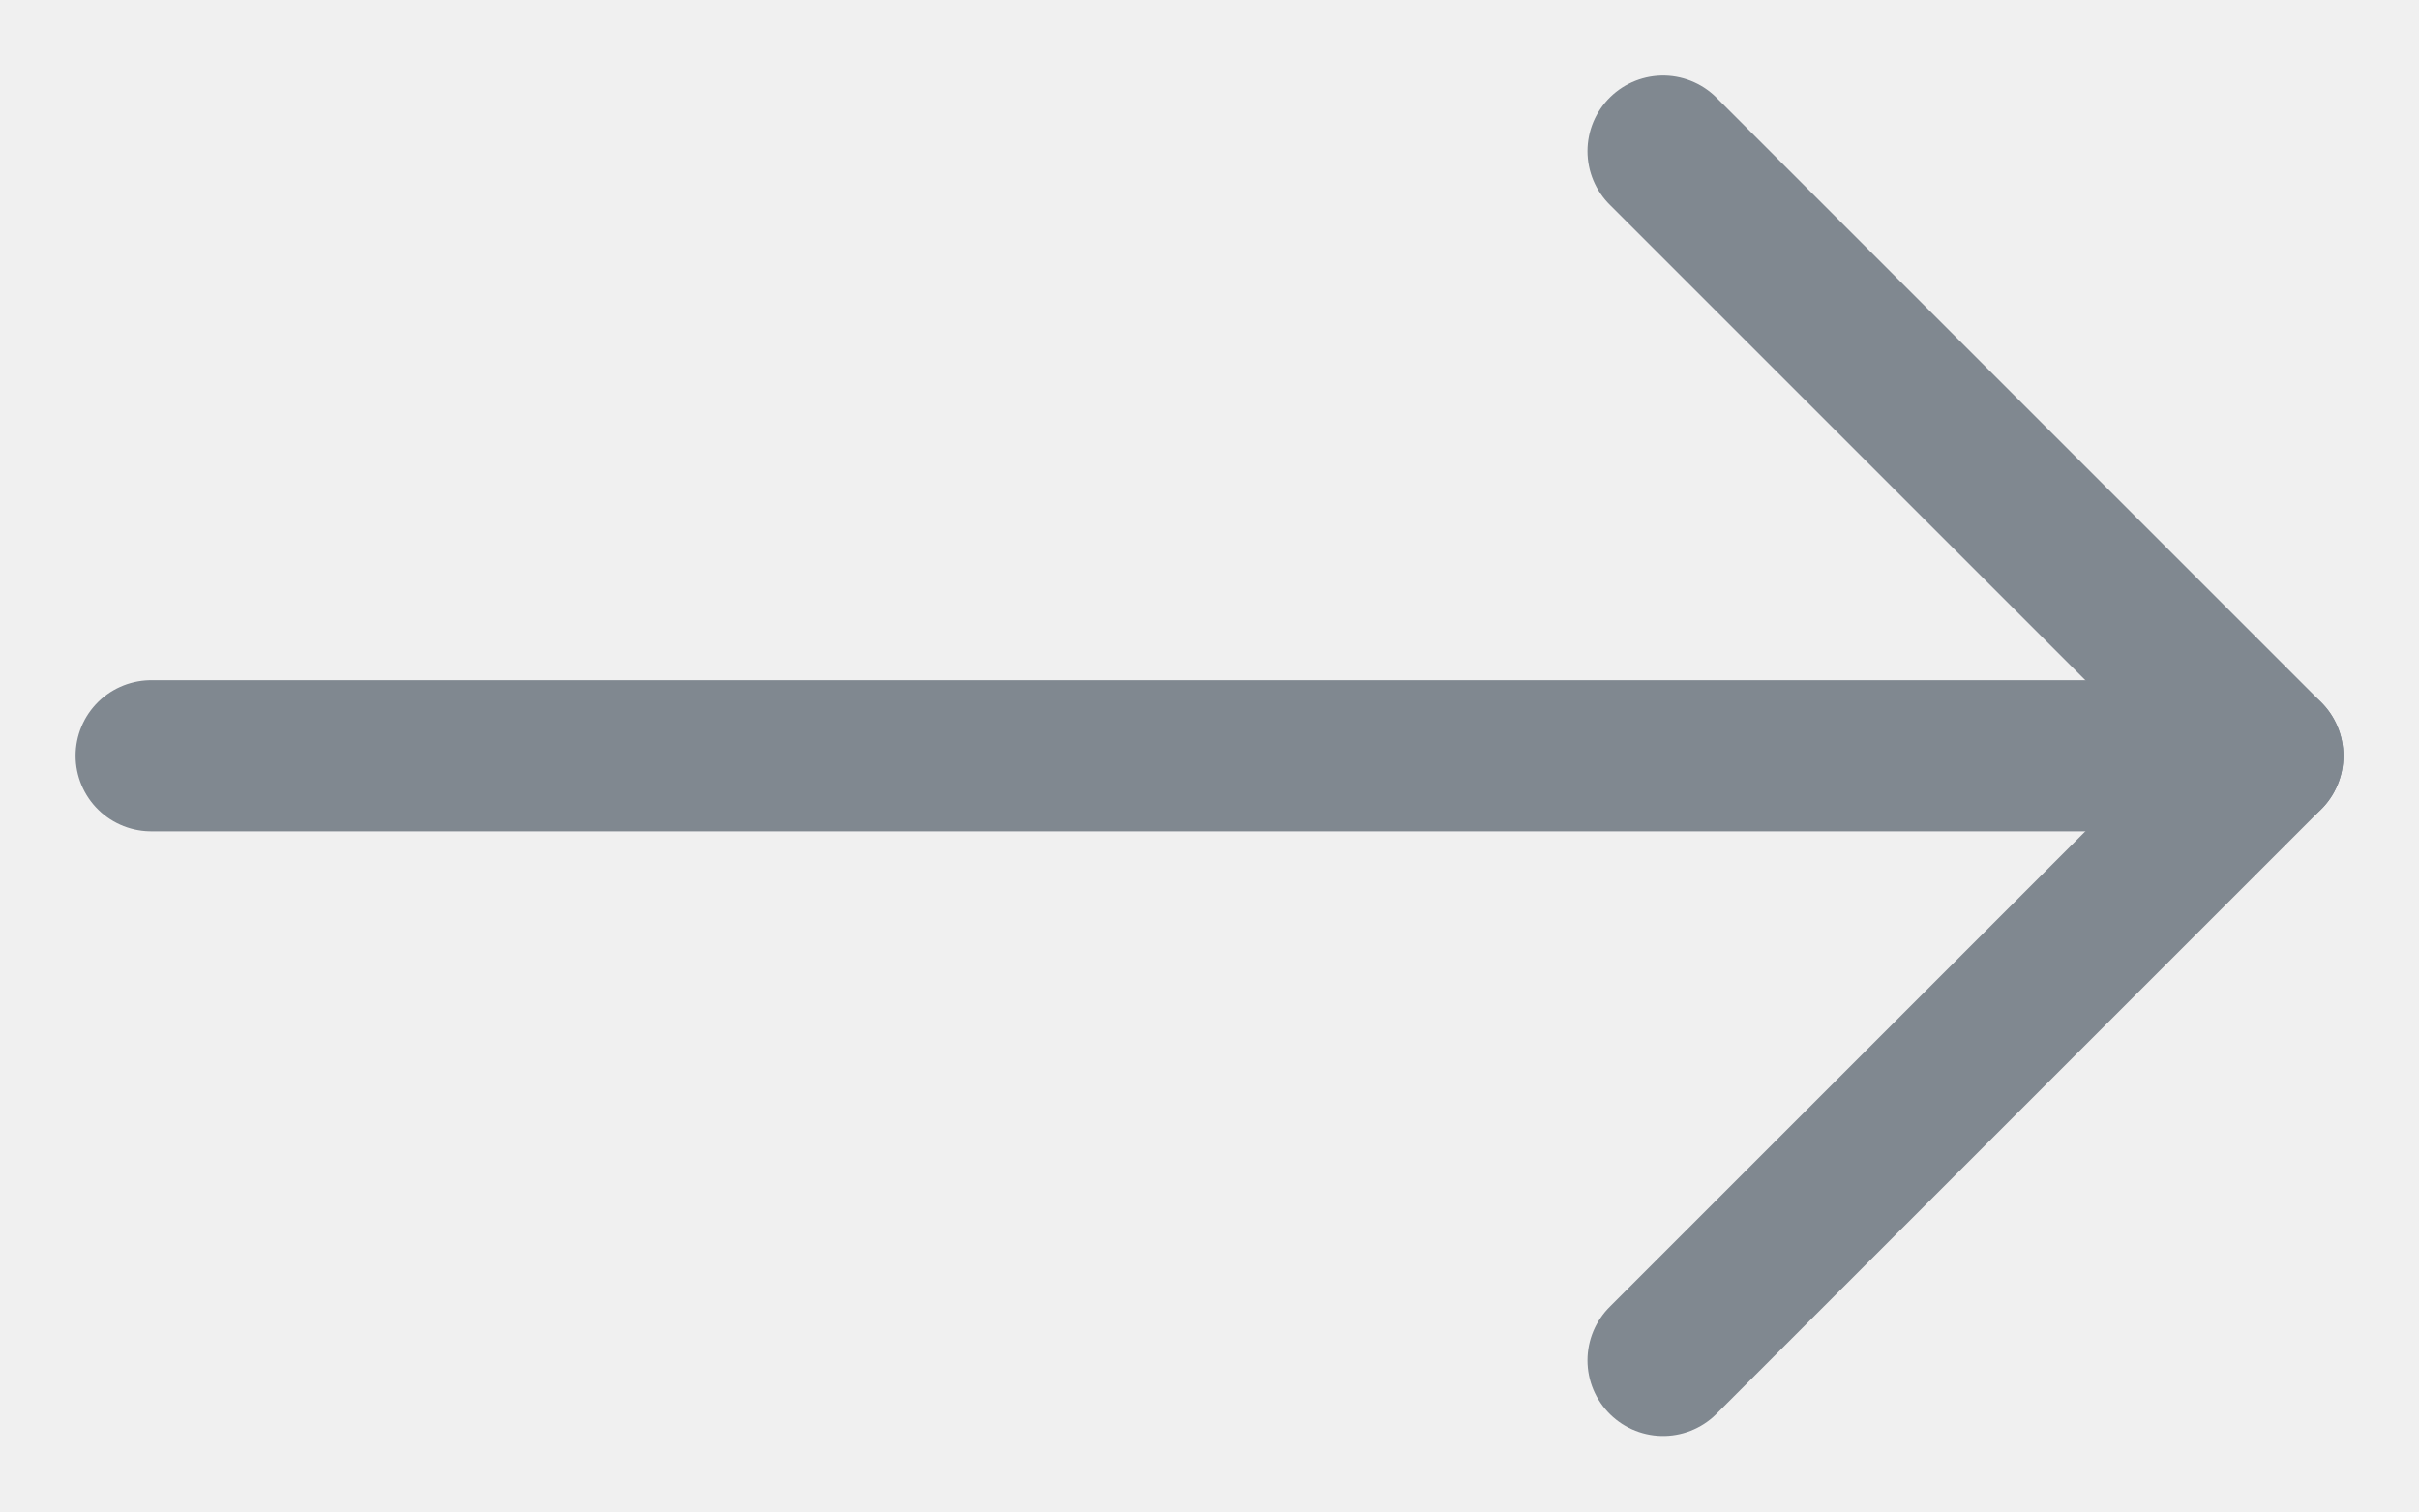
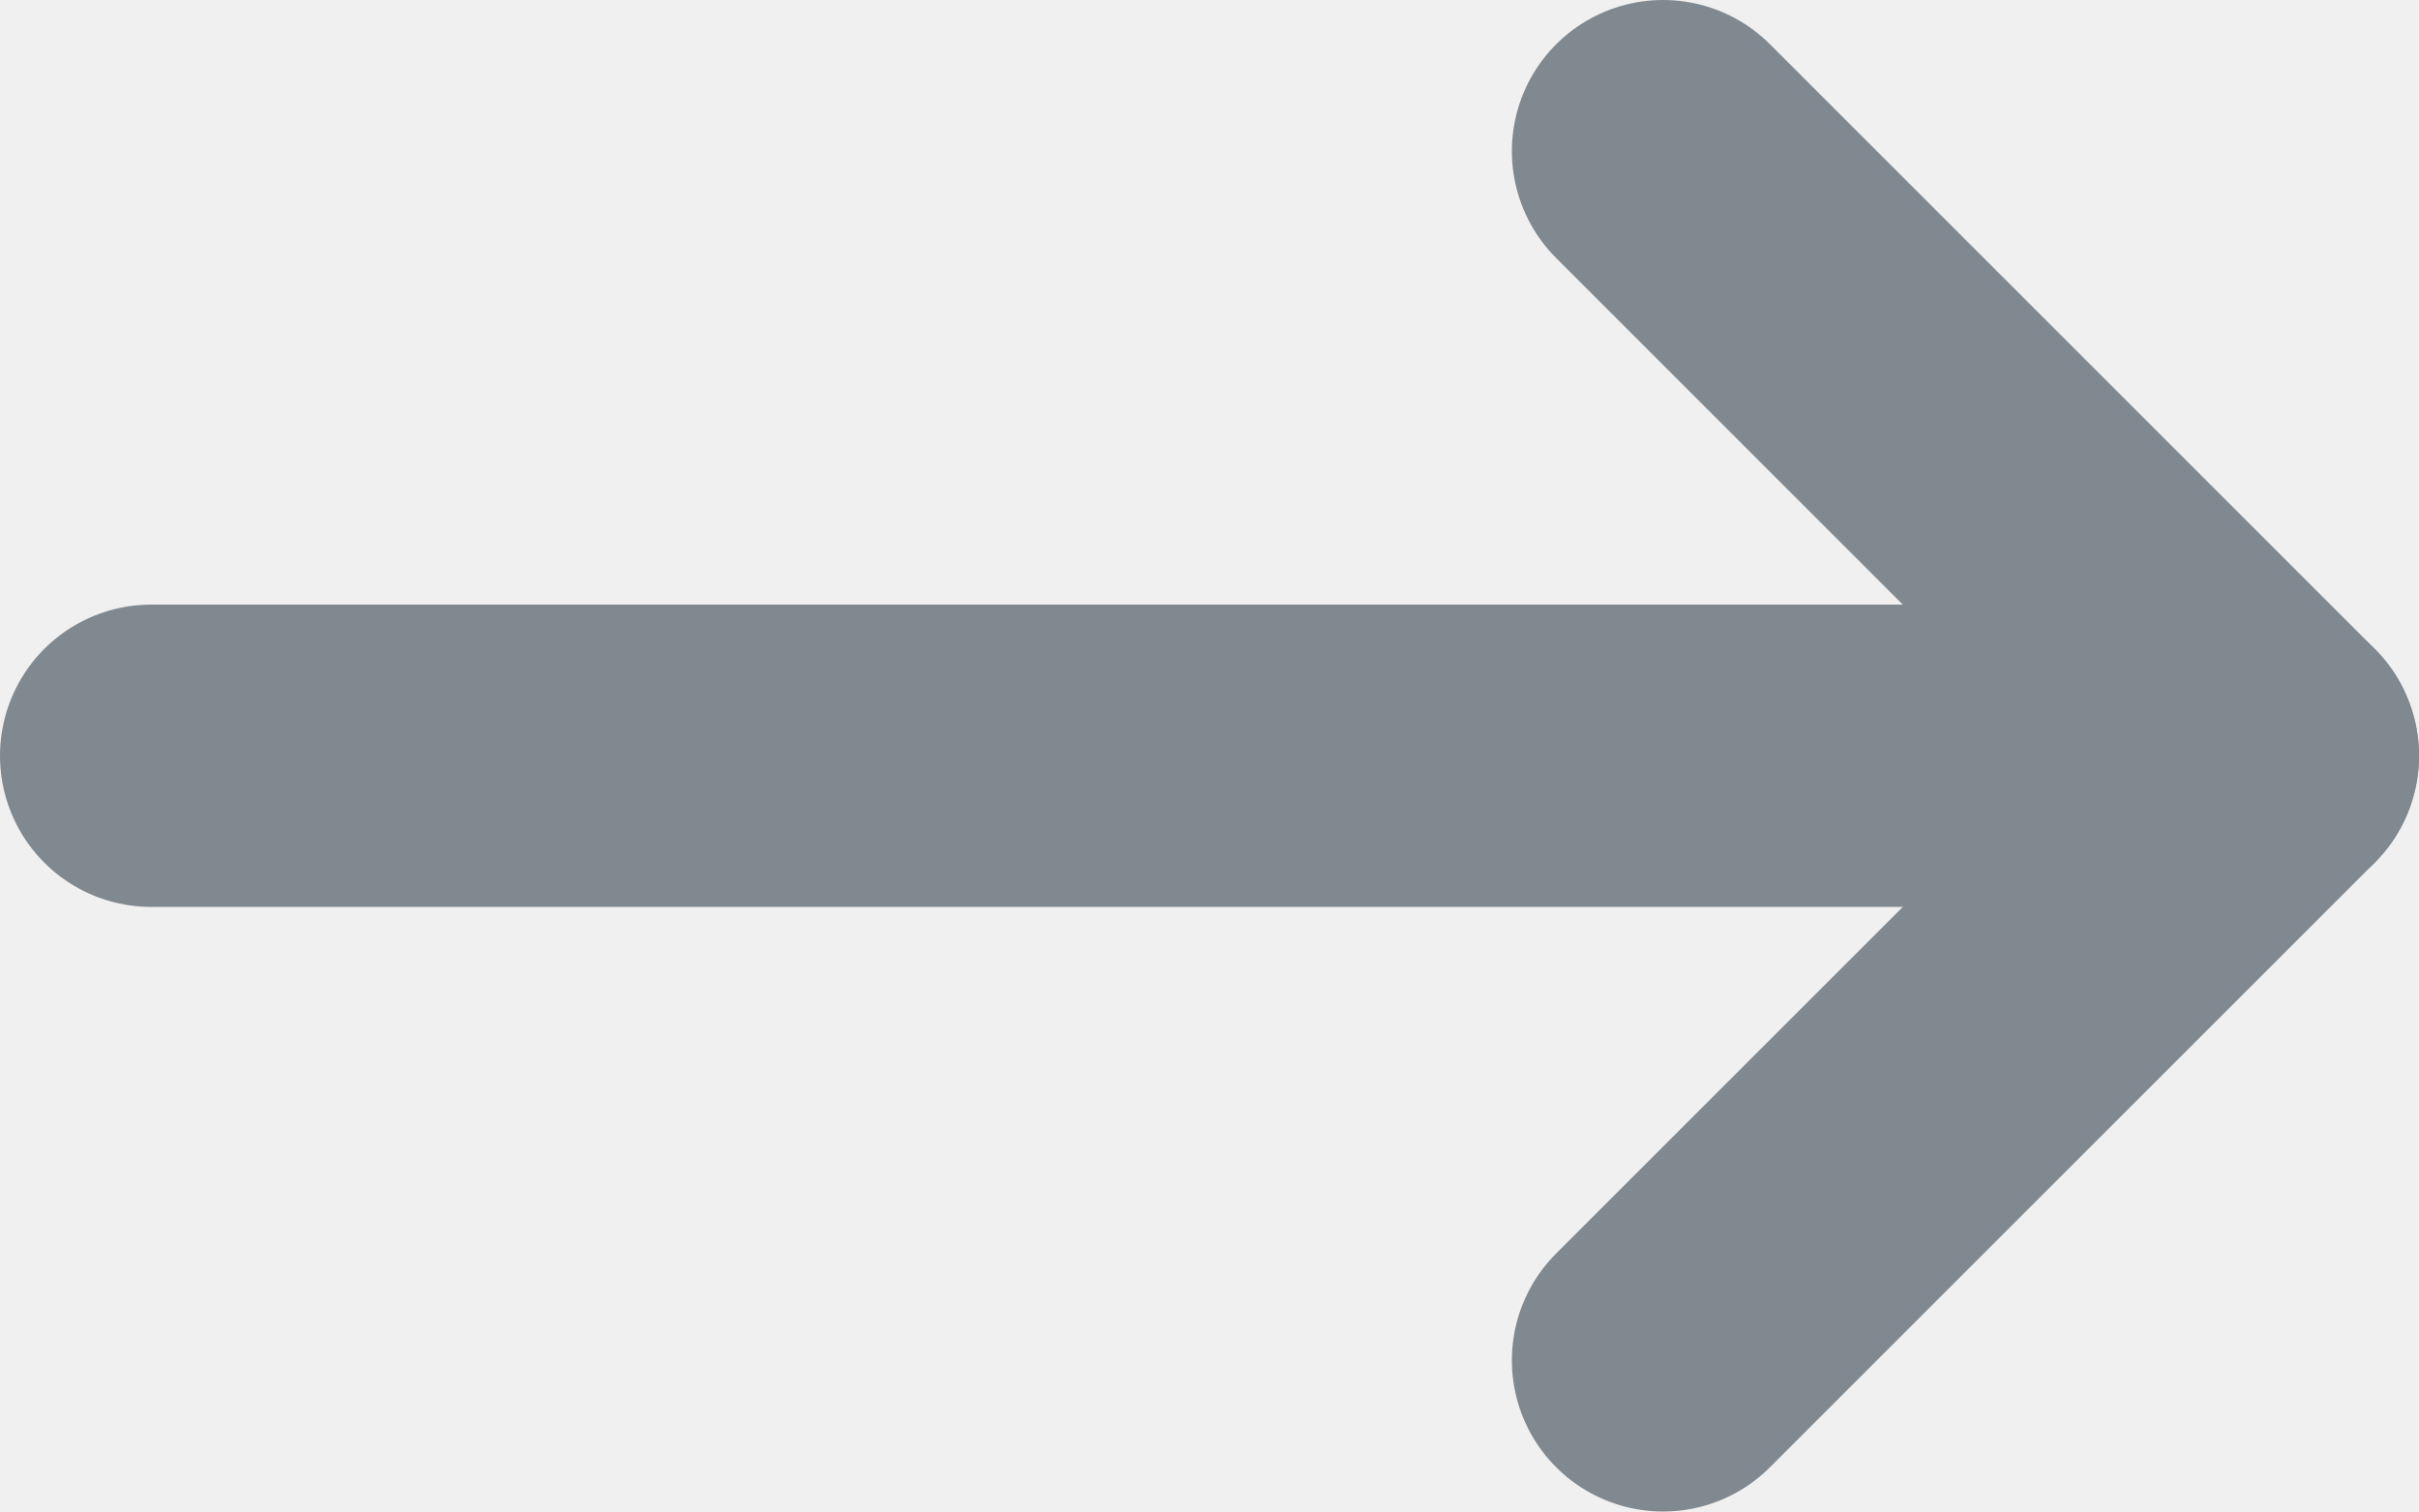
- <svg xmlns="http://www.w3.org/2000/svg" xmlns:xlink="http://www.w3.org/1999/xlink" width="16" height="10" viewBox="0 0 16 10">
-   <defs>
-     <path id="ayv3a" d="M304 101l-4-4 4-4" />
-     <path id="ayv3b" d="M290 97h14" />
-   </defs>
-   <g>
-     <g transform="translate(-289 -92)">
-       <g transform="rotate(-180 302 97)">
-         <use fill="#fff" fill-opacity="0" stroke="#808890" stroke-linecap="round" stroke-linejoin="round" stroke-miterlimit="50" xlink:href="#ayv3a" />
-       </g>
-       <g transform="rotate(-180 297 97)">
-         <use fill="#fff" fill-opacity="0" stroke="#808890" stroke-linecap="round" stroke-linejoin="round" stroke-miterlimit="50" xlink:href="#ayv3b" />
-       </g>
+ <svg xmlns="http://www.w3.org/2000/svg" width="16px" height="10px" viewBox="0 0 16 10" version="1.1">
+   <g id="Home" stroke="none" stroke-width="1" fill="none" fill-rule="evenodd" stroke-linecap="round" stroke-linejoin="round">
+     <g id="→" transform="translate(1, 1)" stroke="#808890" stroke-width="2">
+       <polyline id="Rectangle-9" transform="translate(12, 4) rotate(-180) translate(-12, -4) " points="14 8 10 4 14 0 14 0" />
+       <path d="M0,4 L14,4" id="Line-6" transform="translate(7, 4) rotate(-180) translate(-7, -4) " />
    </g>
  </g>
</svg>
